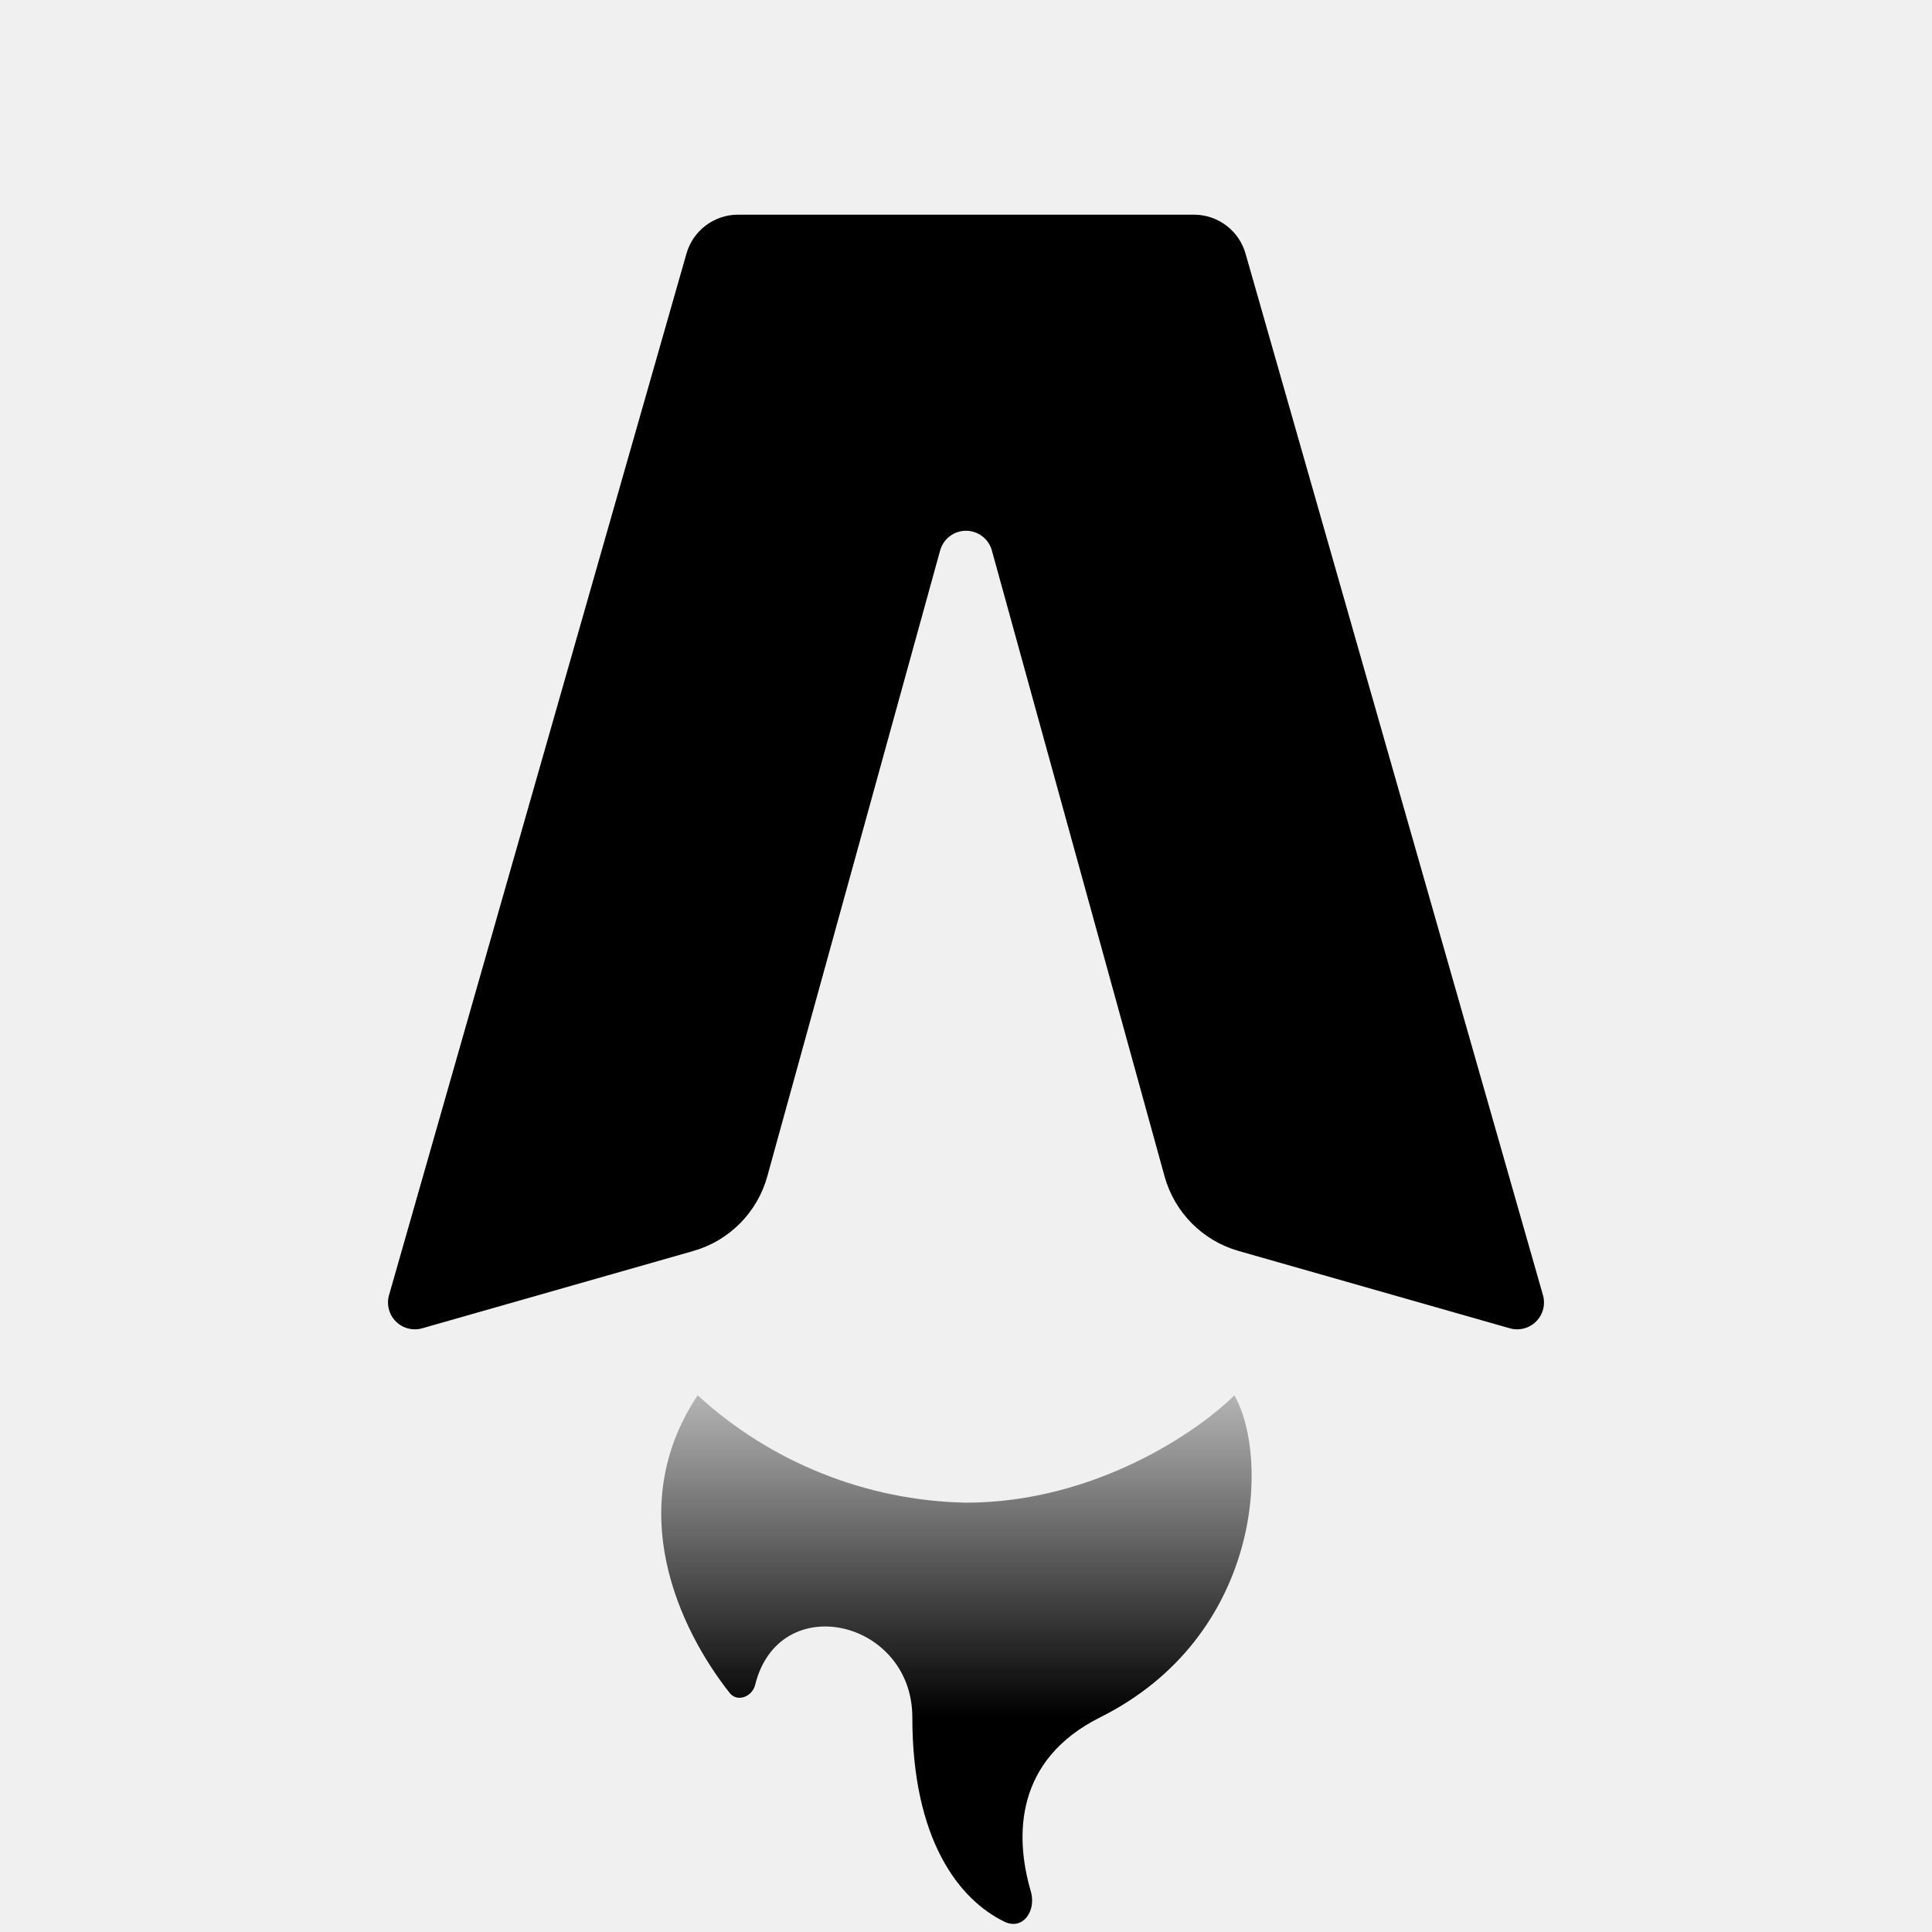
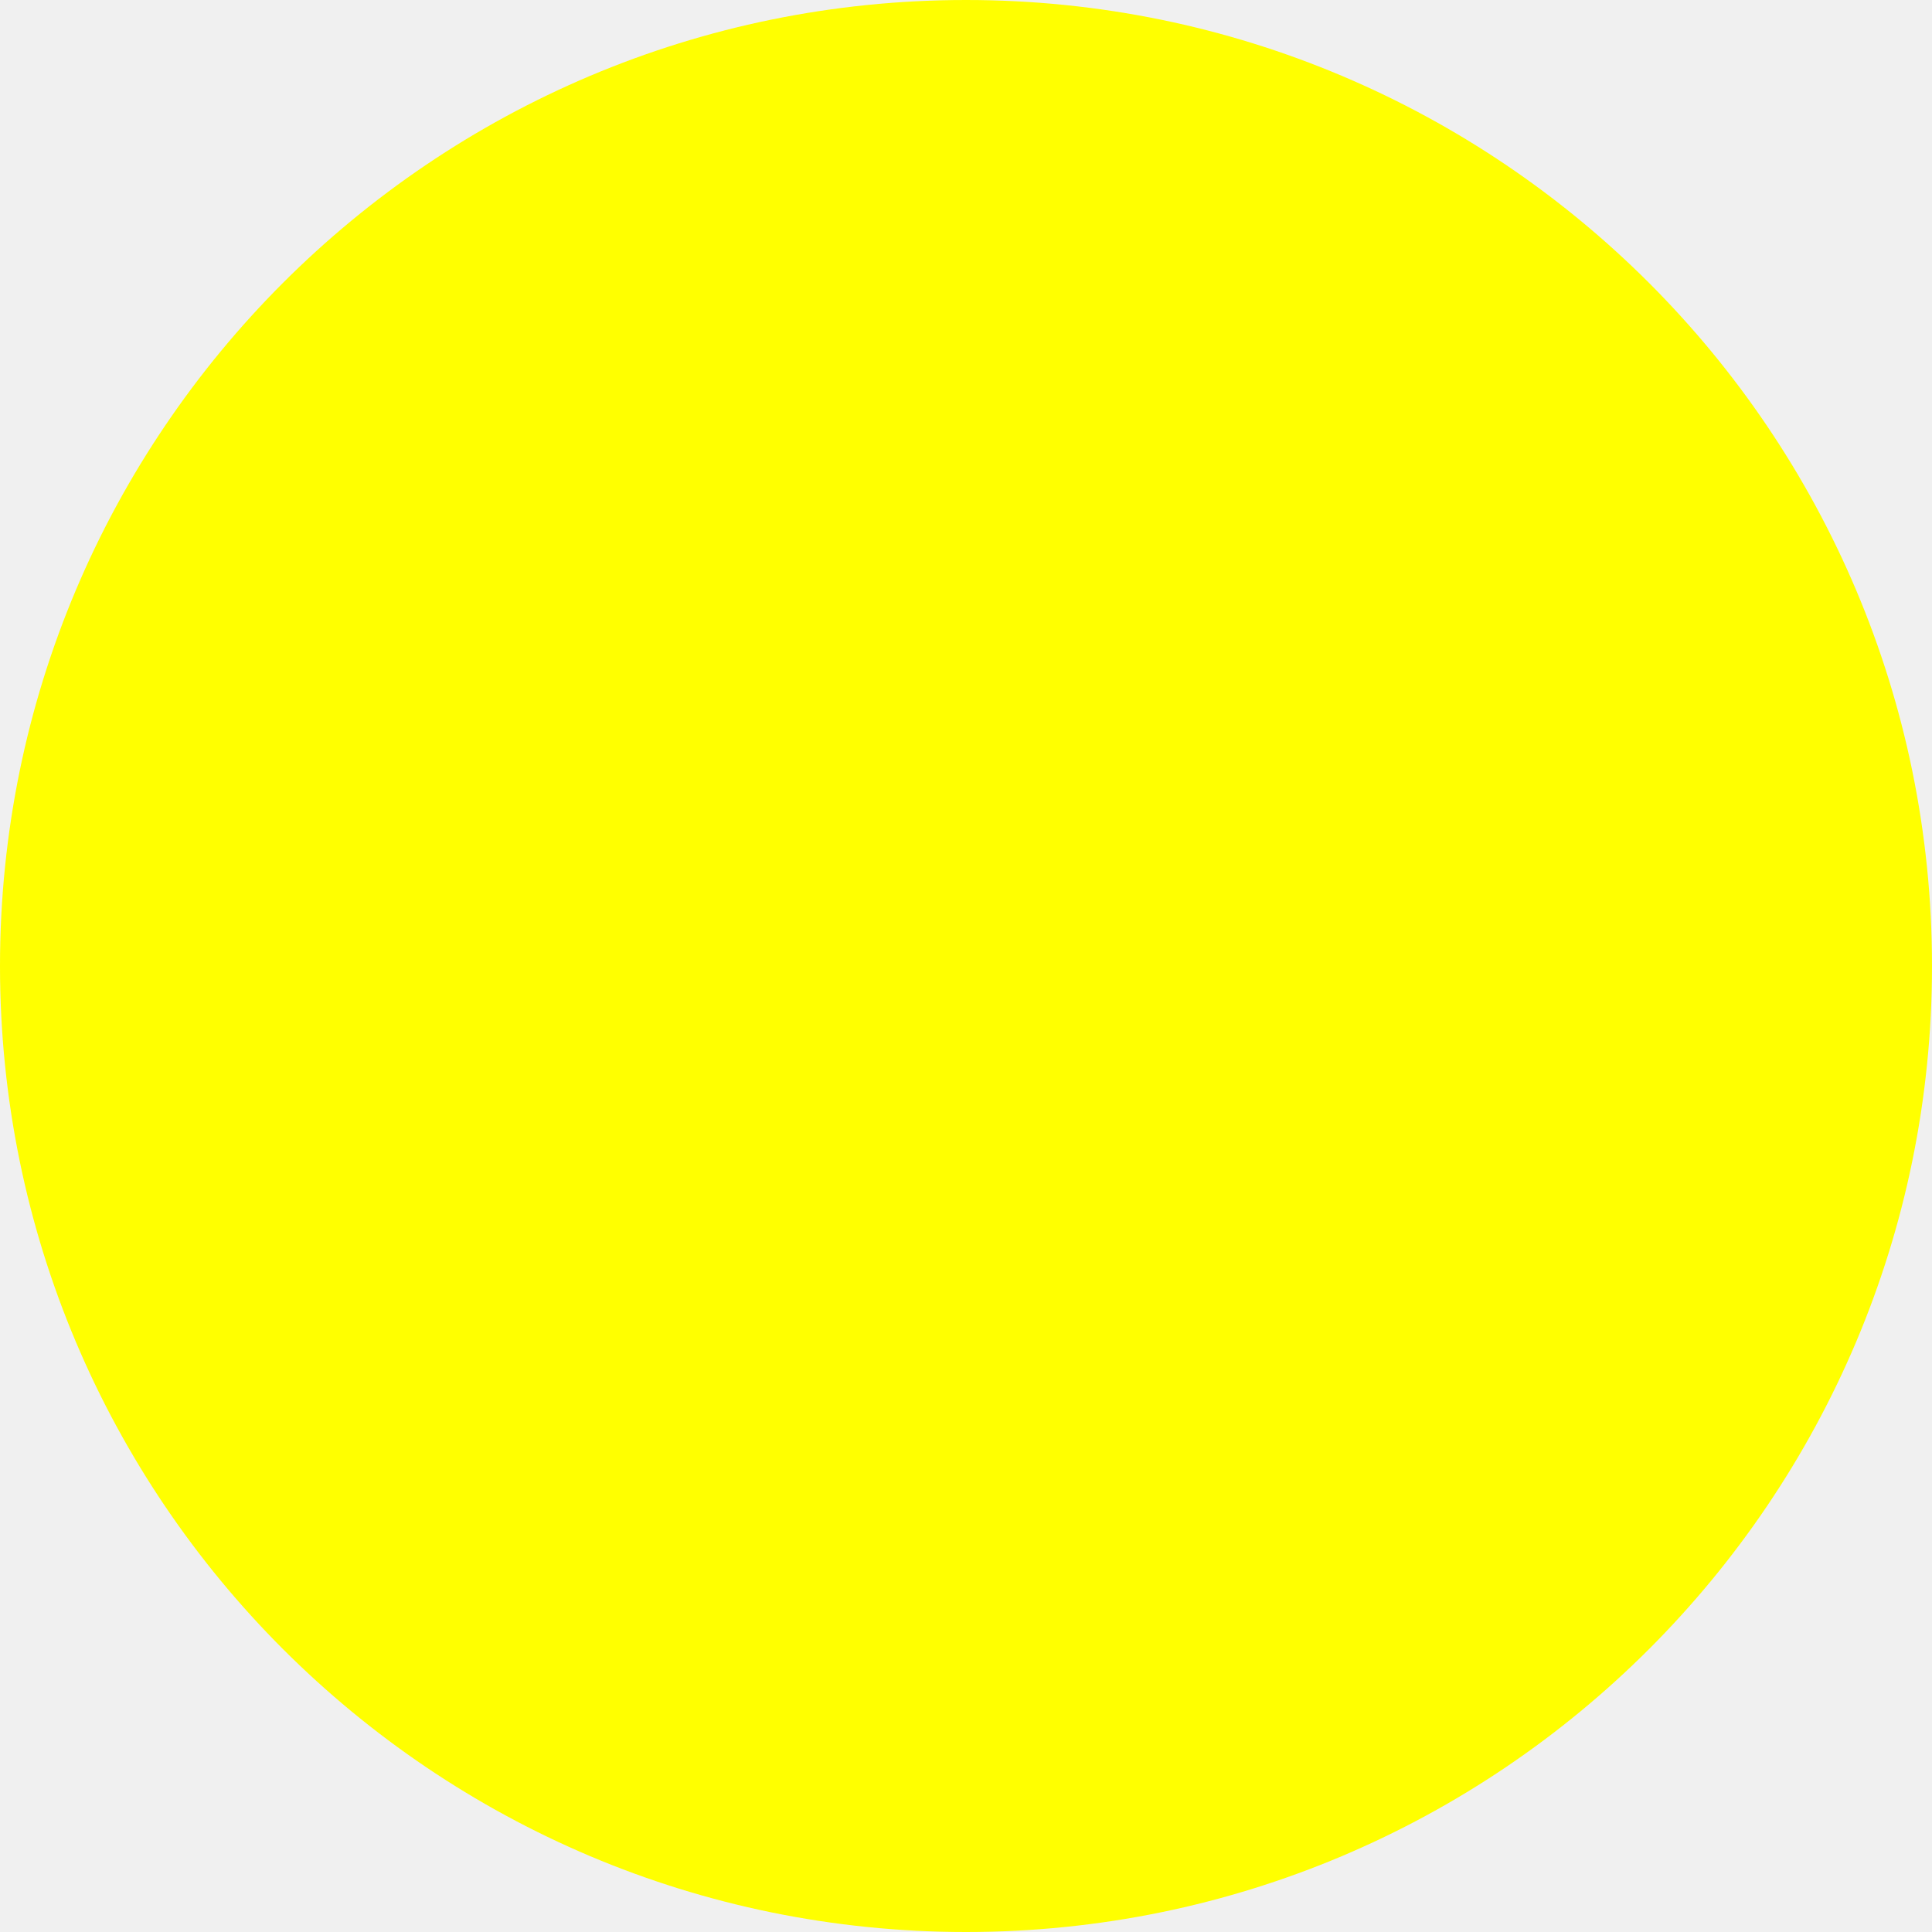
- <svg xmlns="http://www.w3.org/2000/svg" fill="none" viewBox="0 0 36 36">
-   <path fill="#000" d="M22.25 4h-8.5a1 1 0 0 0-.96.73l-5.54 19.4a.5.5 0 0 0 .62.62l5.05-1.44a2 2 0 0 0 1.38-1.4l3.22-11.66a.5.5 0 0 1 .96 0l3.22 11.67a2 2 0 0 0 1.38 1.39l5.05 1.44a.5.5 0 0 0 .62-.62l-5.54-19.4a1 1 0 0 0-.96-.73Z" />
-   <path fill="url(#gradient)" d="M18 28a7.63 7.63 0 0 1-5-2c-1.4 2.1-.35 4.35.6 5.55.14.17.41.07.47-.15.44-1.8 2.93-1.22 2.93.6 0 2.28.87 3.4 1.72 3.81.34.16.59-.2.49-.56-.31-1.05-.29-2.46 1.29-3.25 3-1.5 3.17-4.83 2.5-6-.67.67-2.6 2-5 2Z" />
+ <svg xmlns="http://www.w3.org/2000/svg" width="100" height="100" viewBox="0 0 100 100" fill="none">
+   <g clip-path="url(#clip0_66_50)">
+     <circle cx="50" cy="50" r="50" fill="#FFFF00" />
+   </g>
  <defs>
-     <linearGradient id="gradient" x1="16" x2="16" y1="32" y2="24" gradientUnits="userSpaceOnUse">
-       <stop stop-color="#000" />
-       <stop offset="1" stop-color="#000" stop-opacity="0" />
-     </linearGradient>
+     <clipPath id="clip0_66_50">
+       <rect width="100" height="100" fill="white" />
+     </clipPath>
  </defs>
-   <style>
-     @media (prefers-color-scheme:dark){:root{filter:invert(100%)}}
-   </style>
</svg>
